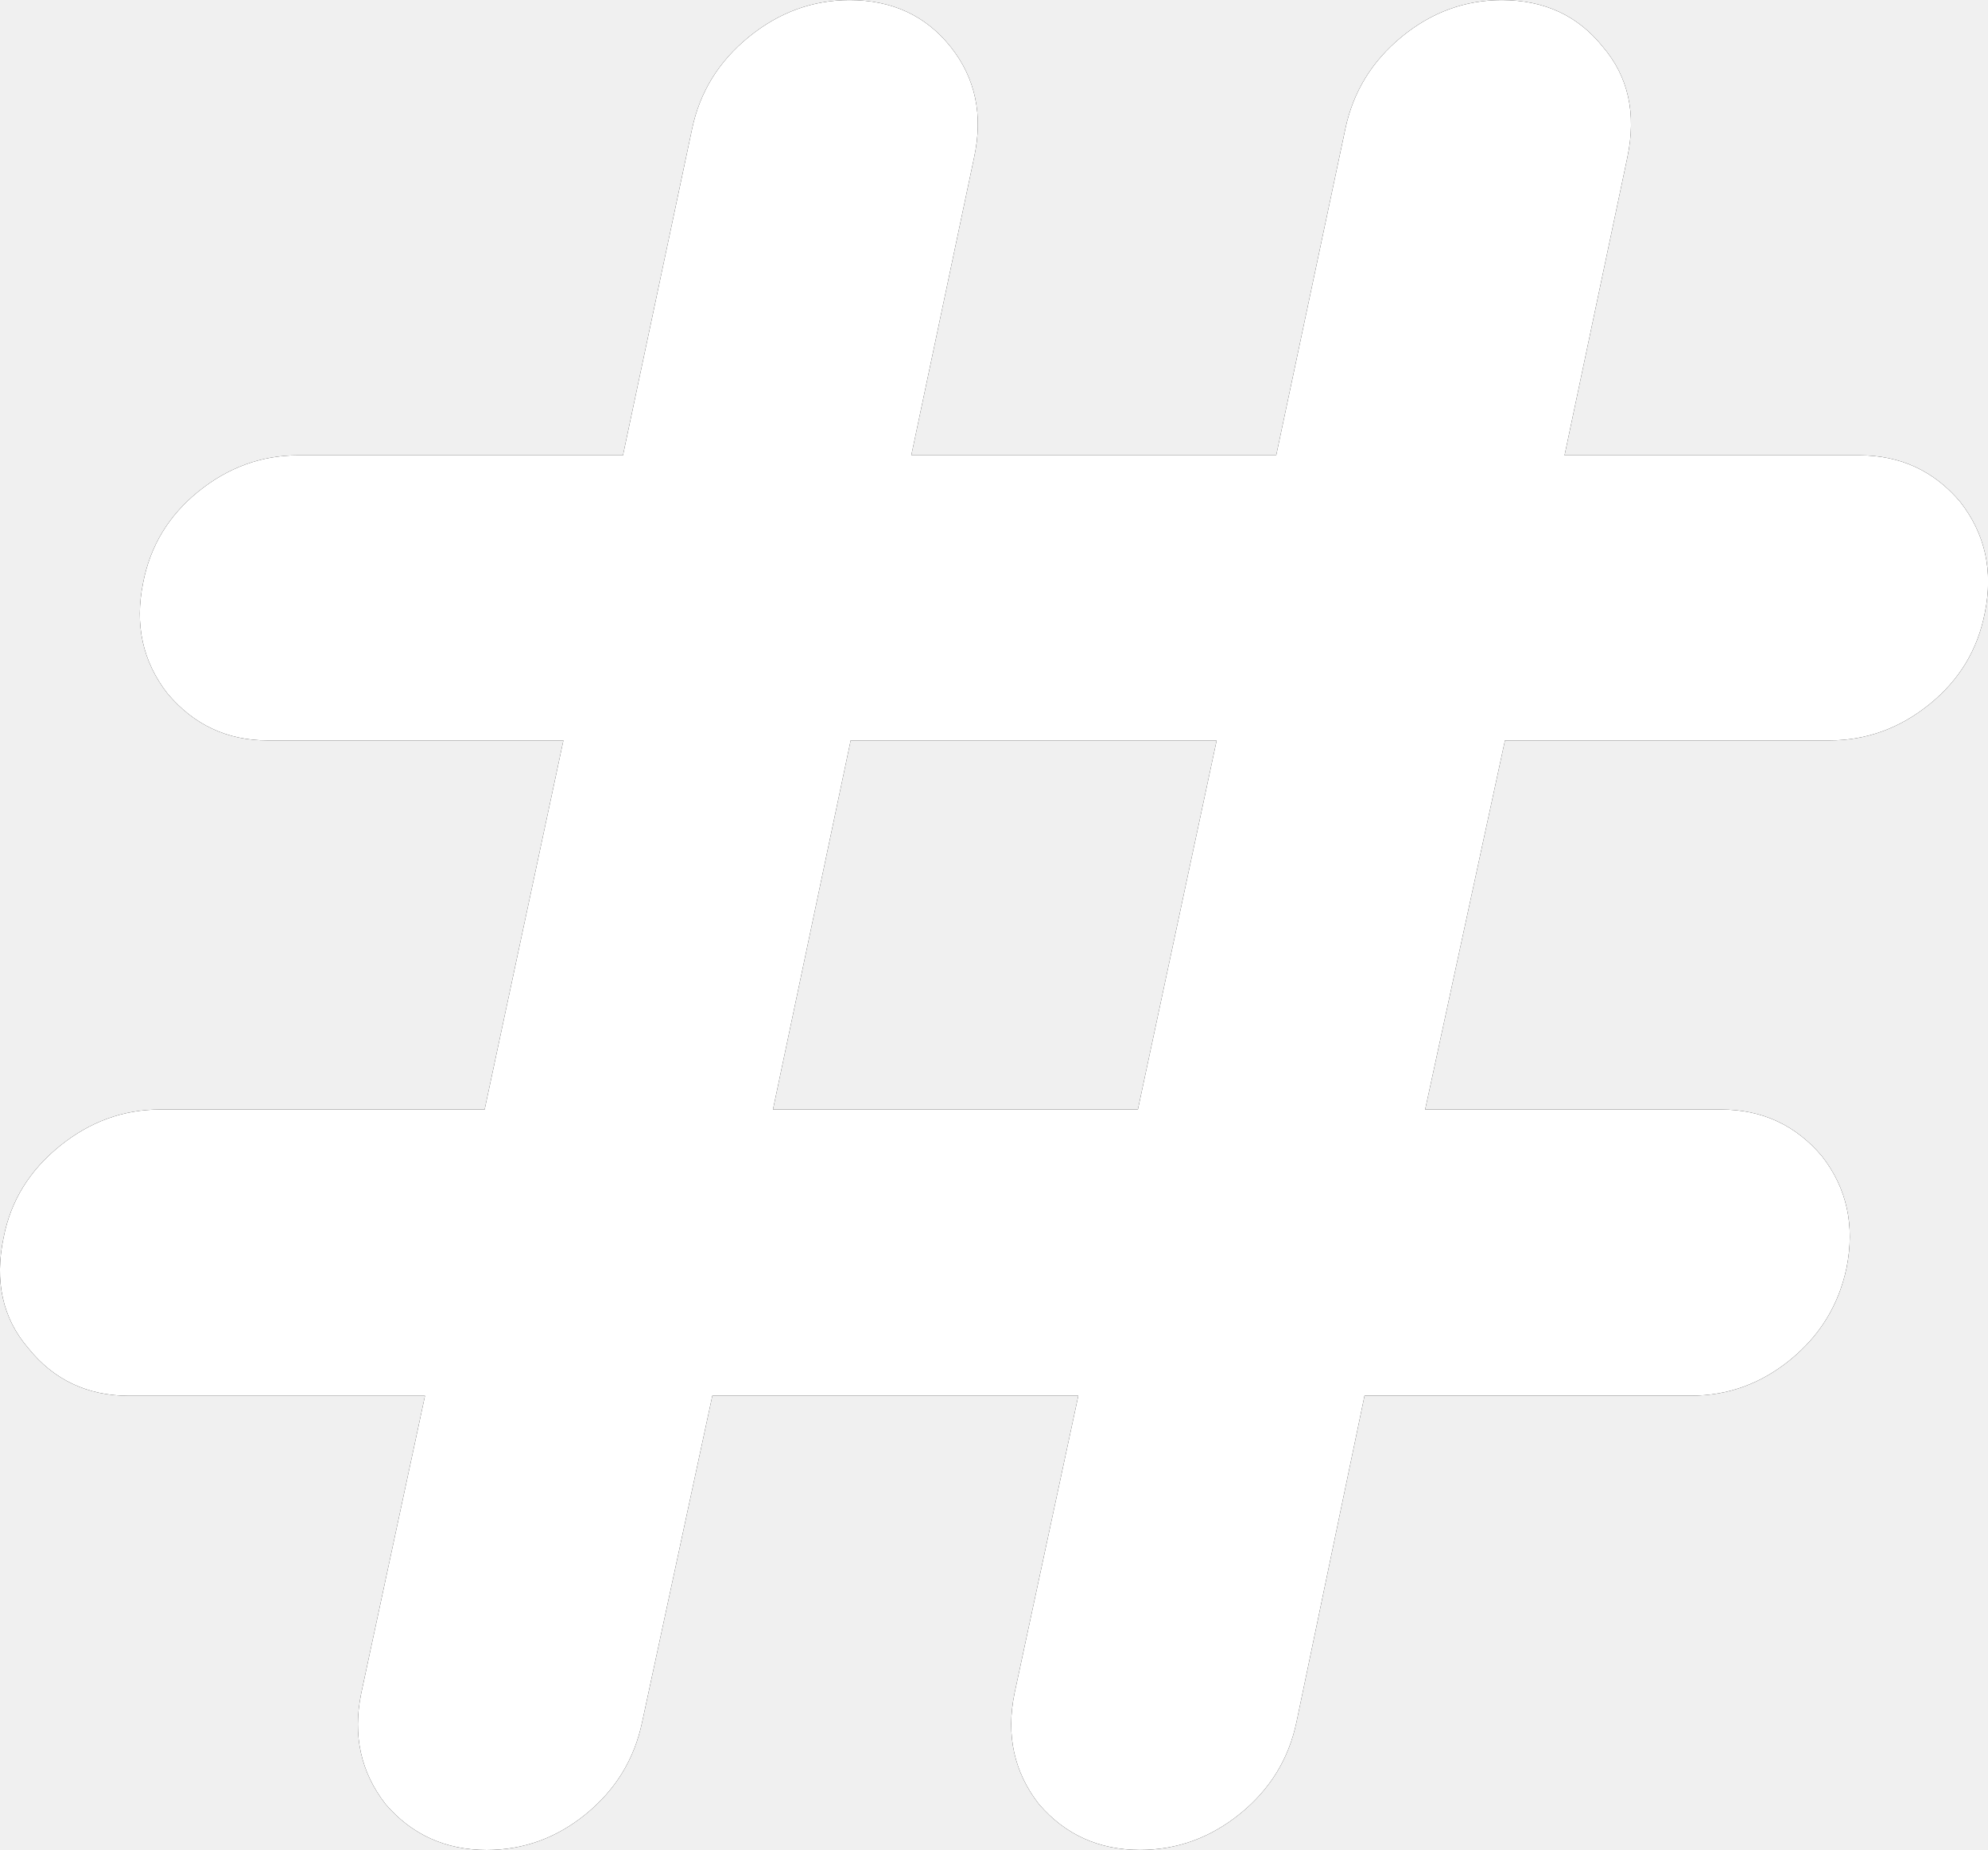
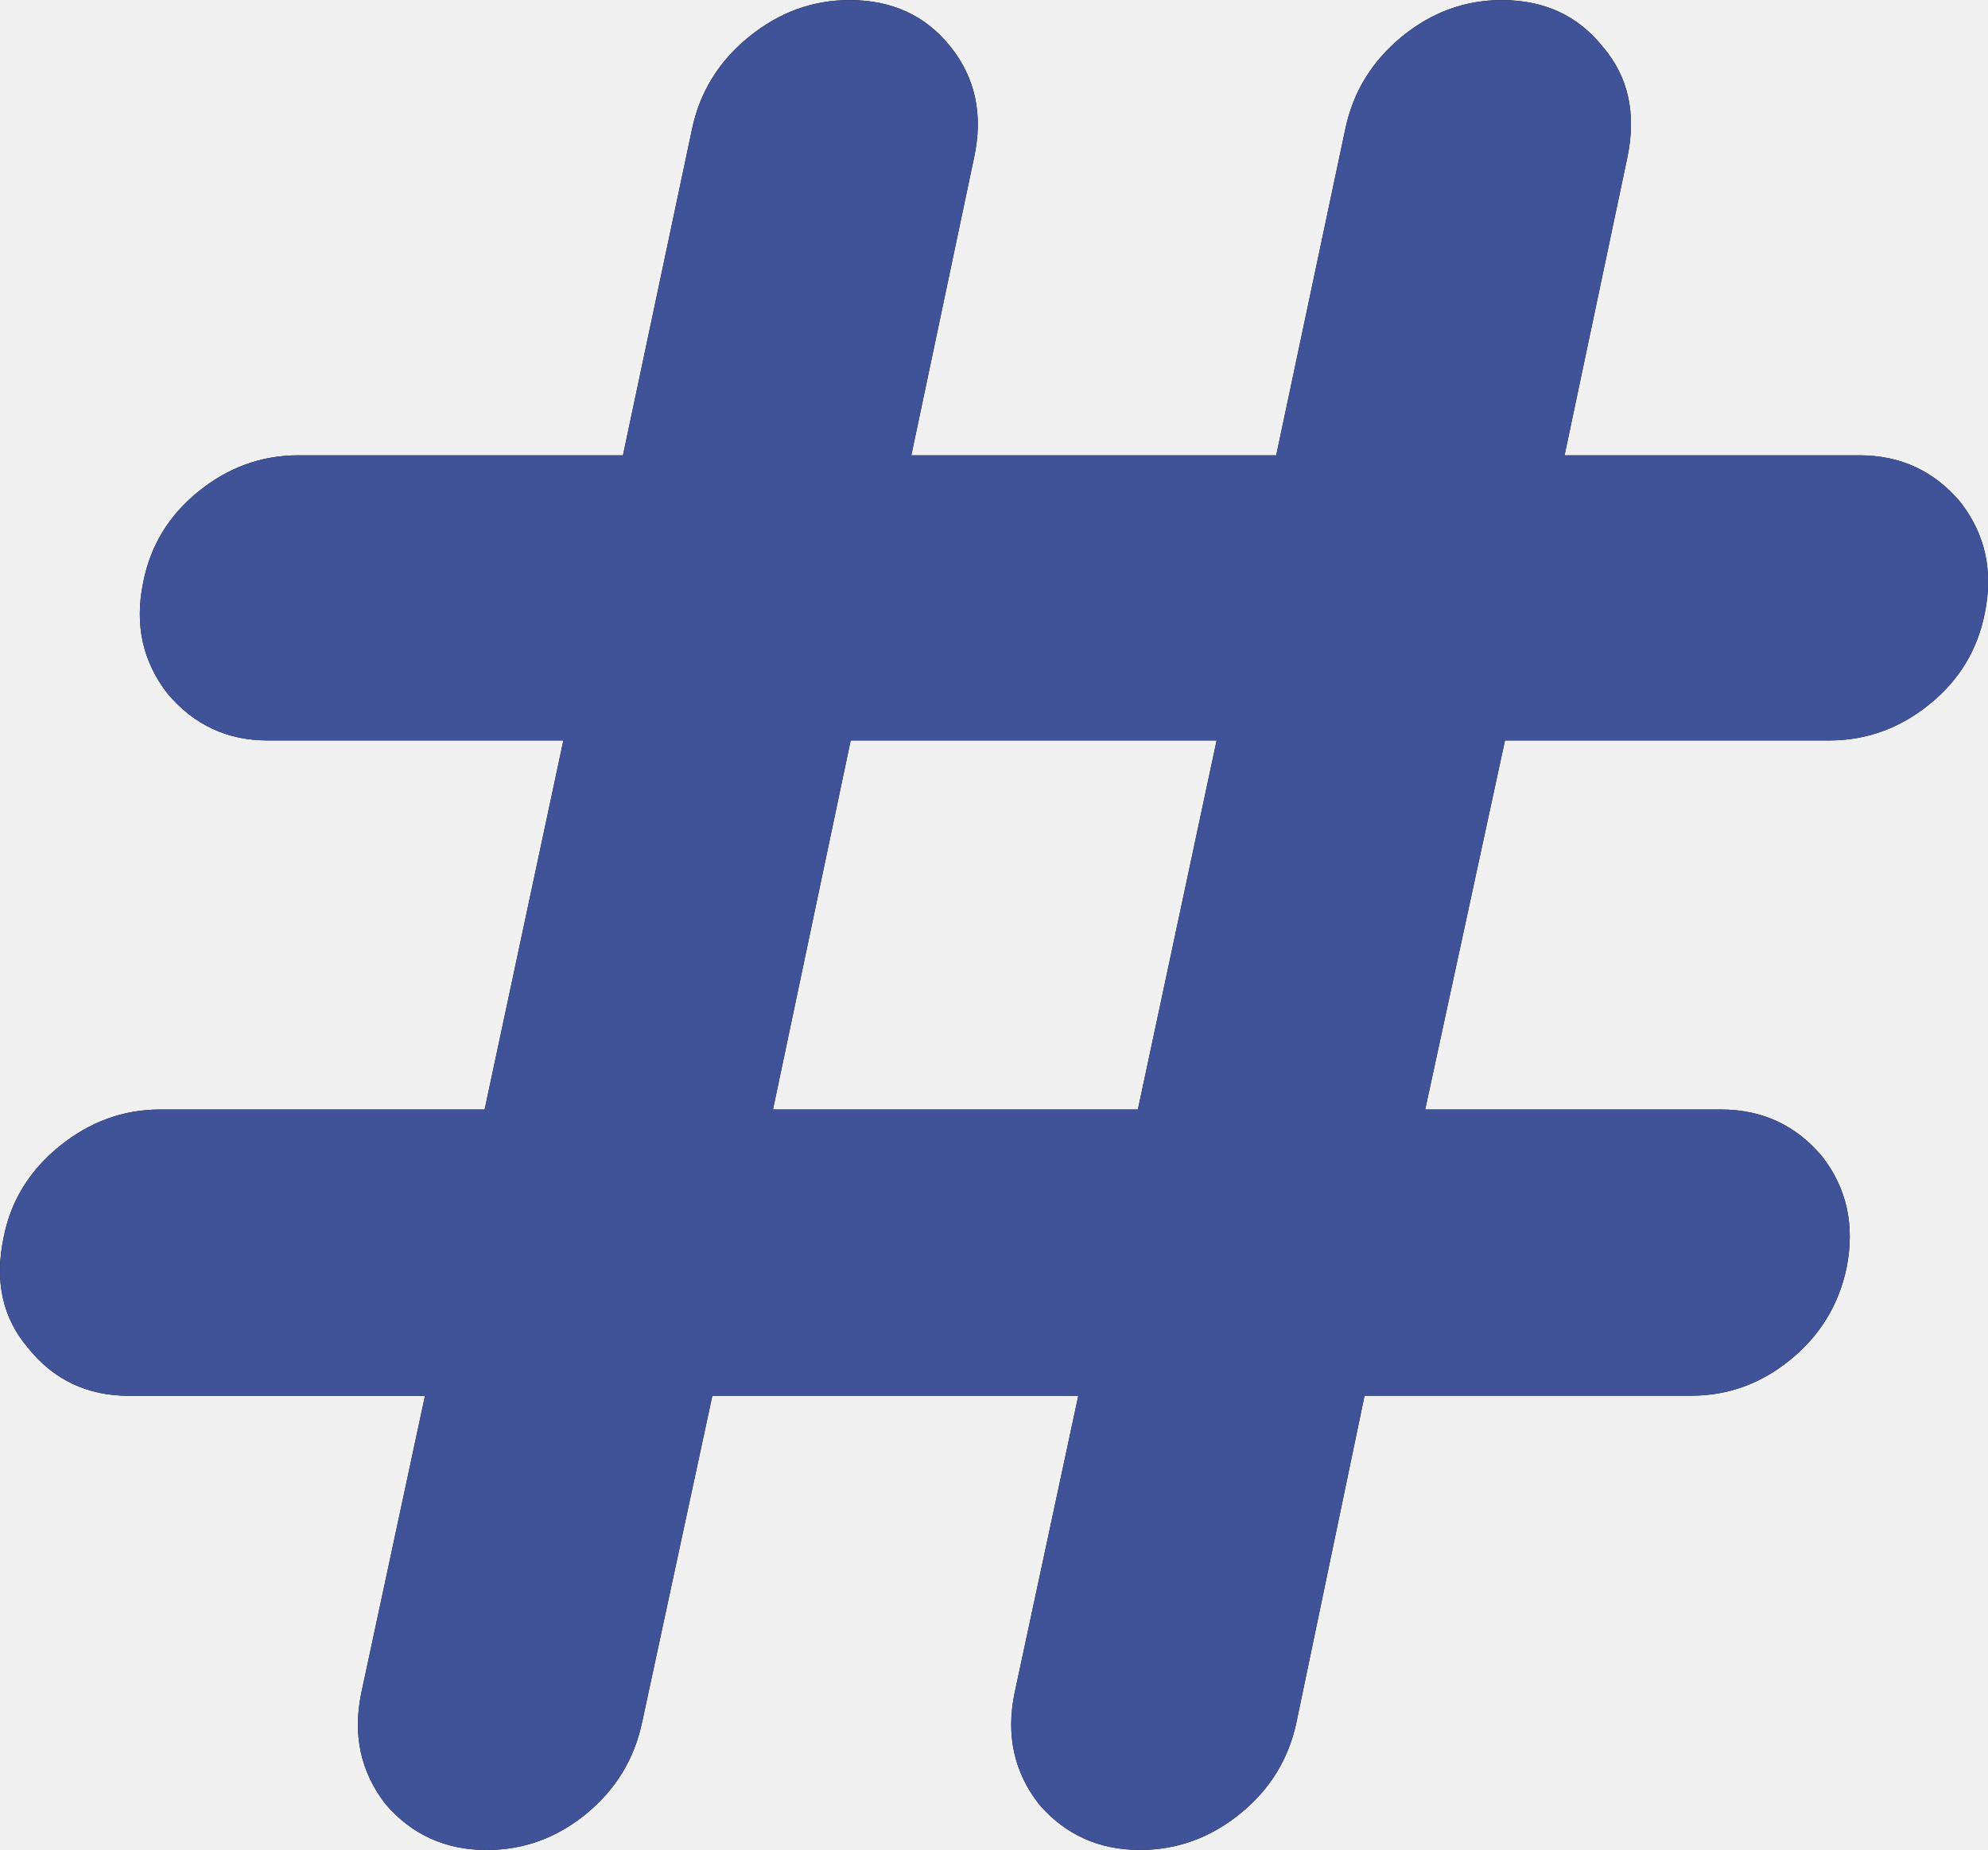
<svg xmlns="http://www.w3.org/2000/svg" width="9.097mm" height="8.467mm" viewBox="0 0 32.234 30" id="svg4233" version="1.1">
  <defs id="defs4235" />
  <g id="layer1" transform="translate(1007.346,-715.2496)">
    <path id="path4243" d="m -1007.286,735.313 q 0.172,-0.88 0.906,-1.475 0.733,-0.595 1.63,-0.595 l 5.262,0 1.277,-5.986 -4.796,0 q -0.983,0 -1.622,-0.759 -0.604,-0.776 -0.397,-1.794 0.172,-0.897 0.897,-1.484 0.725,-0.587 1.622,-0.587 l 5.262,0 1.121,-5.296 q 0.19,-0.897 0.923,-1.492 0.733,-0.595 1.63,-0.595 1.035,0 1.639,0.759 0.604,0.759 0.38,1.794 l -1.018,4.83 5.917,0 1.121,-5.296 q 0.19,-0.897 0.914,-1.492 0.725,-0.595 1.622,-0.595 1.035,0 1.639,0.759 0.621,0.725 0.397,1.794 l -1.018,4.83 4.779,0 q 1.001,0 1.639,0.759 0.604,0.776 0.397,1.794 -0.173,0.897 -0.897,1.484 -0.725,0.587 -1.622,0.587 l -5.262,0 -1.294,5.986 4.796,0 q 1.001,0 1.639,0.759 0.604,0.776 0.397,1.811 -0.19,0.897 -0.906,1.484 -0.716,0.587 -1.613,0.587 l -5.296,0 -1.104,5.296 q -0.19,0.897 -0.914,1.484 -0.725,0.587 -1.622,0.587 -1.001,0 -1.639,-0.742 -0.604,-0.776 -0.397,-1.794 l 1.035,-4.83 -5.934,0 -1.139,5.296 q -0.19,0.897 -0.906,1.484 -0.716,0.587 -1.613,0.587 -1.001,0 -1.639,-0.742 -0.604,-0.776 -0.397,-1.794 l 1.035,-4.83 -4.796,0 q -1.018,0 -1.639,-0.776 -0.621,-0.725 -0.397,-1.794 z m 12.473,-2.07 5.917,0 1.277,-5.986 -5.934,0 z" />
-     <path d="m -1007.286,735.313 q 0.172,-0.88 0.906,-1.475 0.733,-0.595 1.63,-0.595 l 5.262,0 1.277,-5.986 -4.796,0 q -0.983,0 -1.622,-0.759 -0.604,-0.776 -0.397,-1.794 0.172,-0.897 0.897,-1.484 0.725,-0.587 1.622,-0.587 l 5.262,0 1.121,-5.296 q 0.19,-0.897 0.923,-1.492 0.733,-0.595 1.63,-0.595 1.035,0 1.639,0.759 0.604,0.759 0.38,1.794 l -1.018,4.83 5.917,0 1.121,-5.296 q 0.19,-0.897 0.914,-1.492 0.725,-0.595 1.622,-0.595 1.035,0 1.639,0.759 0.621,0.725 0.397,1.794 l -1.018,4.83 4.779,0 q 1.001,0 1.639,0.759 0.604,0.776 0.397,1.794 -0.173,0.897 -0.897,1.484 -0.725,0.587 -1.622,0.587 l -5.262,0 -1.294,5.986 4.796,0 q 1.001,0 1.639,0.759 0.604,0.776 0.397,1.811 -0.19,0.897 -0.906,1.484 -0.716,0.587 -1.613,0.587 l -5.296,0 -1.104,5.296 q -0.19,0.897 -0.914,1.484 -0.725,0.587 -1.622,0.587 -1.001,0 -1.639,-0.742 -0.604,-0.776 -0.397,-1.794 l 1.035,-4.83 -5.934,0 -1.139,5.296 q -0.19,0.897 -0.906,1.484 -0.716,0.587 -1.613,0.587 -1.001,0 -1.639,-0.742 -0.604,-0.776 -0.397,-1.794 l 1.035,-4.83 -4.796,0 q -1.018,0 -1.639,-0.776 -0.621,-0.725 -0.397,-1.794 z m 12.473,-2.07 5.917,0 1.277,-5.986 -5.934,0 z" id="path4252" style="fill:#ffffff;fill-opacity:1" />
+     <path d="m -1007.286,735.313 q 0.172,-0.88 0.906,-1.475 0.733,-0.595 1.63,-0.595 l 5.262,0 1.277,-5.986 -4.796,0 q -0.983,0 -1.622,-0.759 -0.604,-0.776 -0.397,-1.794 0.172,-0.897 0.897,-1.484 0.725,-0.587 1.622,-0.587 l 5.262,0 1.121,-5.296 q 0.19,-0.897 0.923,-1.492 0.733,-0.595 1.63,-0.595 1.035,0 1.639,0.759 0.604,0.759 0.38,1.794 l -1.018,4.83 5.917,0 1.121,-5.296 q 0.19,-0.897 0.914,-1.492 0.725,-0.595 1.622,-0.595 1.035,0 1.639,0.759 0.621,0.725 0.397,1.794 l -1.018,4.83 4.779,0 q 1.001,0 1.639,0.759 0.604,0.776 0.397,1.794 -0.173,0.897 -0.897,1.484 -0.725,0.587 -1.622,0.587 l -5.262,0 -1.294,5.986 4.796,0 q 1.001,0 1.639,0.759 0.604,0.776 0.397,1.811 -0.19,0.897 -0.906,1.484 -0.716,0.587 -1.613,0.587 l -5.296,0 -1.104,5.296 q -0.19,0.897 -0.914,1.484 -0.725,0.587 -1.622,0.587 -1.001,0 -1.639,-0.742 -0.604,-0.776 -0.397,-1.794 l 1.035,-4.83 -5.934,0 -1.139,5.296 q -0.19,0.897 -0.906,1.484 -0.716,0.587 -1.613,0.587 -1.001,0 -1.639,-0.742 -0.604,-0.776 -0.397,-1.794 l 1.035,-4.83 -4.796,0 q -1.018,0 -1.639,-0.776 -0.621,-0.725 -0.397,-1.794 z m 12.473,-2.07 5.917,0 1.277,-5.986 -5.934,0 z" id="path4252" style="fill:#405398;fill-opacity:1" />
  </g>
</svg>
